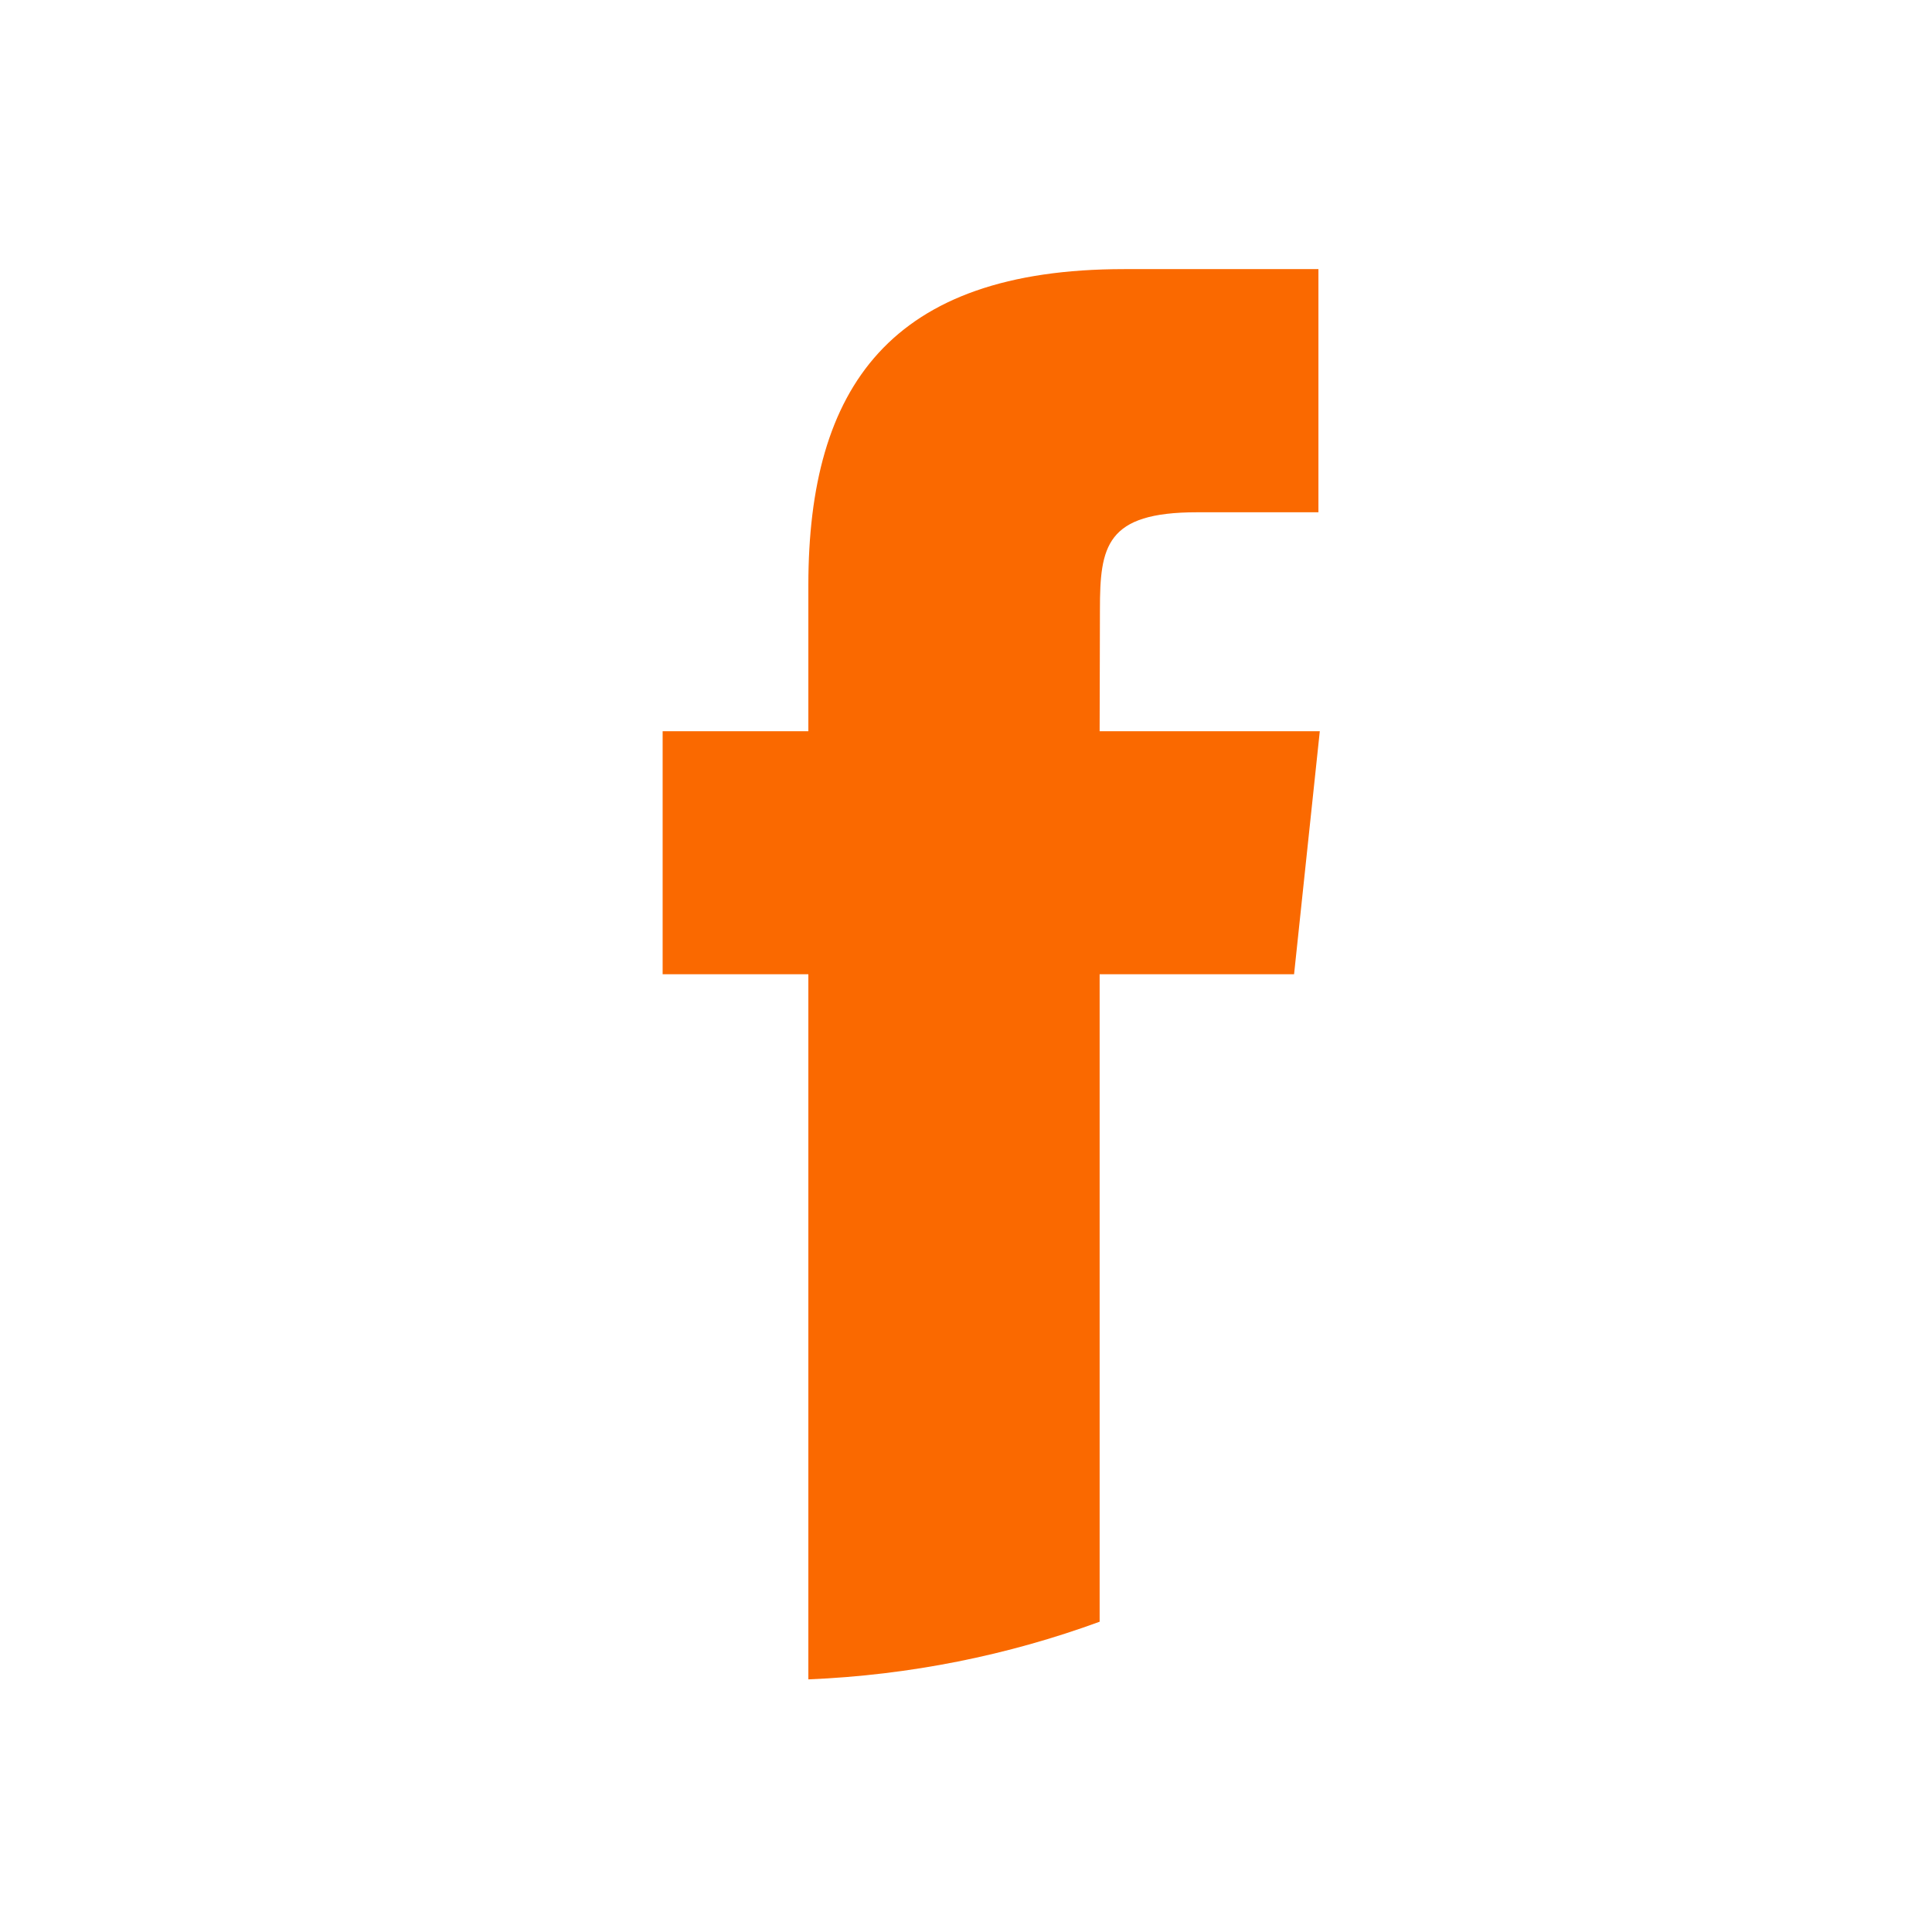
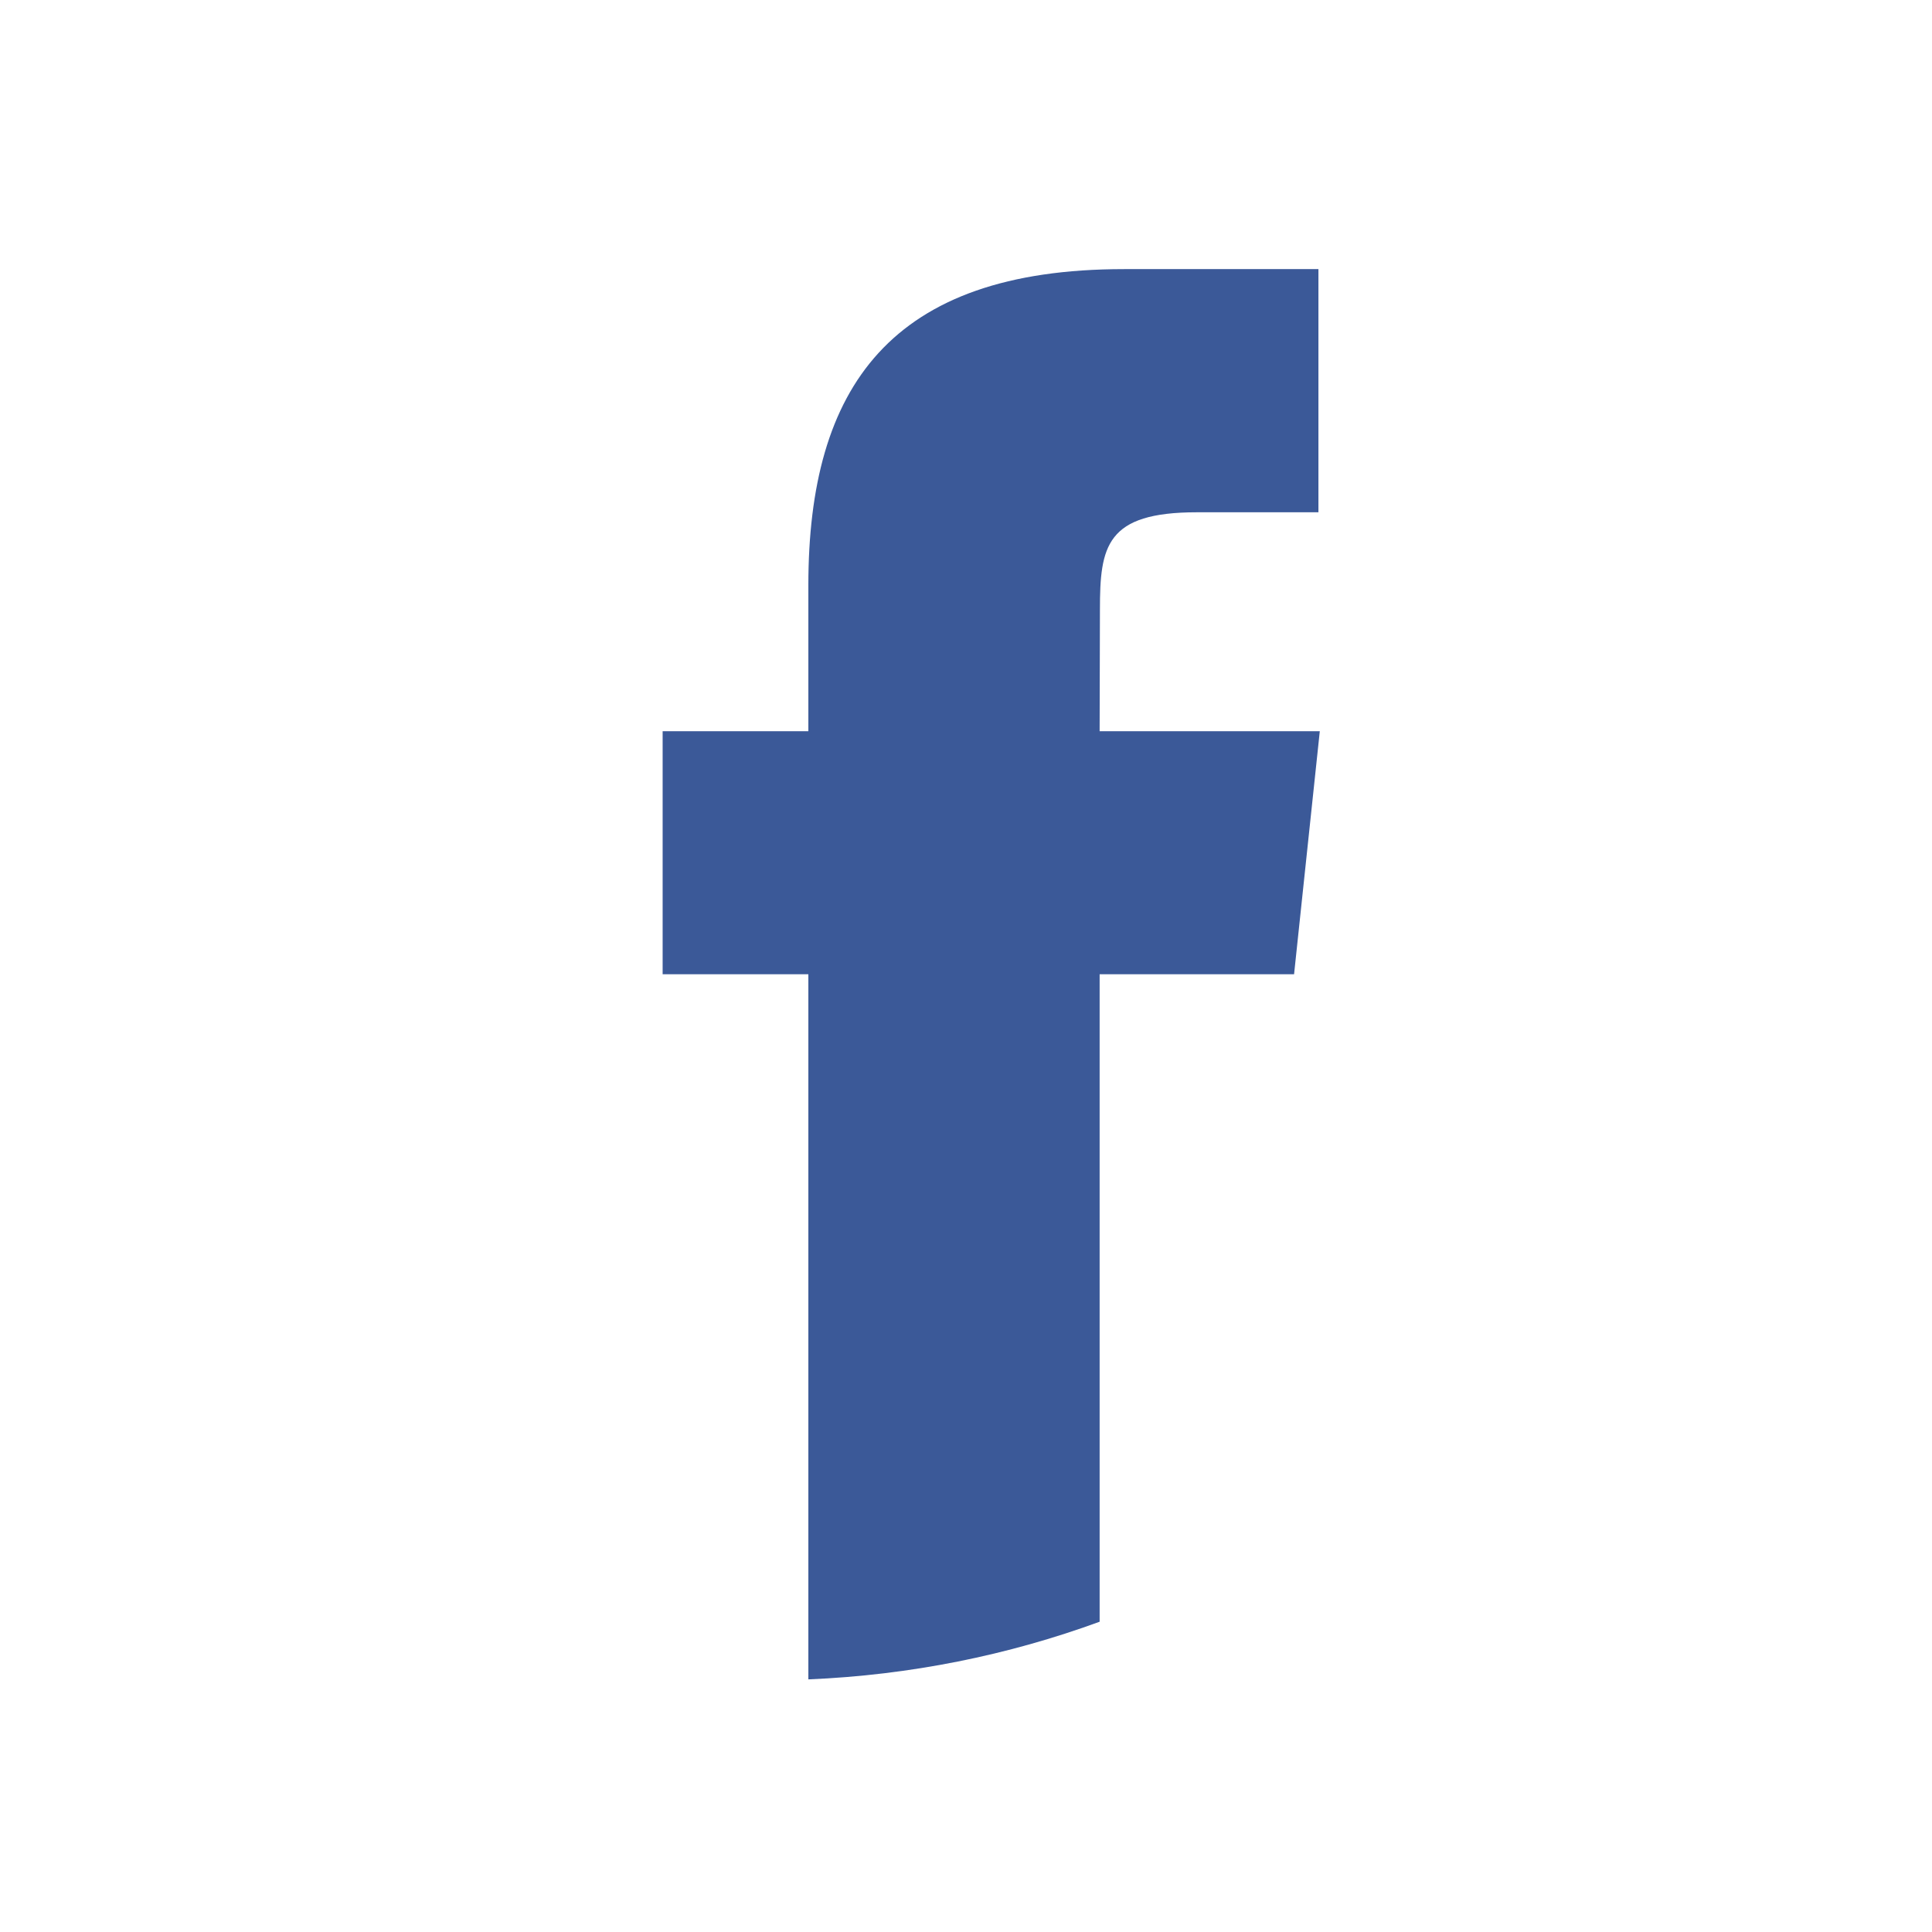
<svg xmlns="http://www.w3.org/2000/svg" id="svg2" width="399" height="399" version="1.1" viewBox="0 0 399 399" preserveAspectRatio="xMinYMin meet">
  <defs id="defs4" />
  <g id="layer9" style="display:inline" transform="translate(-194.9688,-276.5625)">
    <g id="g4469">
-       <path id="path3857-4" d="m 427.099,332.141 c -48.23,0 -65.188,24.367 -65.188,65.312 l 0,30.125 -30.094,0 0,50.188 30.094,0 0,145.625 c 21.056,-0.877 41.279,-4.994 60.156,-11.906 l 0,-133.719 40.156,0 5.312,-50.188 -45.469,0 0.062,-25.125 c 0,-13.092 1.253,-20.094 20.031,-20.094 l 25.094,0 0,-50.219 -40.156,0 z" mask="none" style="fill:#fa6900;fill-opacity:1" />
+       <path id="path3857-4" d="m 427.099,332.141 c -48.23,0 -65.188,24.367 -65.188,65.312 l 0,30.125 -30.094,0 0,50.188 30.094,0 0,145.625 c 21.056,-0.877 41.279,-4.994 60.156,-11.906 l 0,-133.719 40.156,0 5.312,-50.188 -45.469,0 0.062,-25.125 c 0,-13.092 1.253,-20.094 20.031,-20.094 l 25.094,0 0,-50.219 -40.156,0 z" mask="none" style="fill:#3B5998;fill-opacity:1" />
    </g>
  </g>
</svg>
